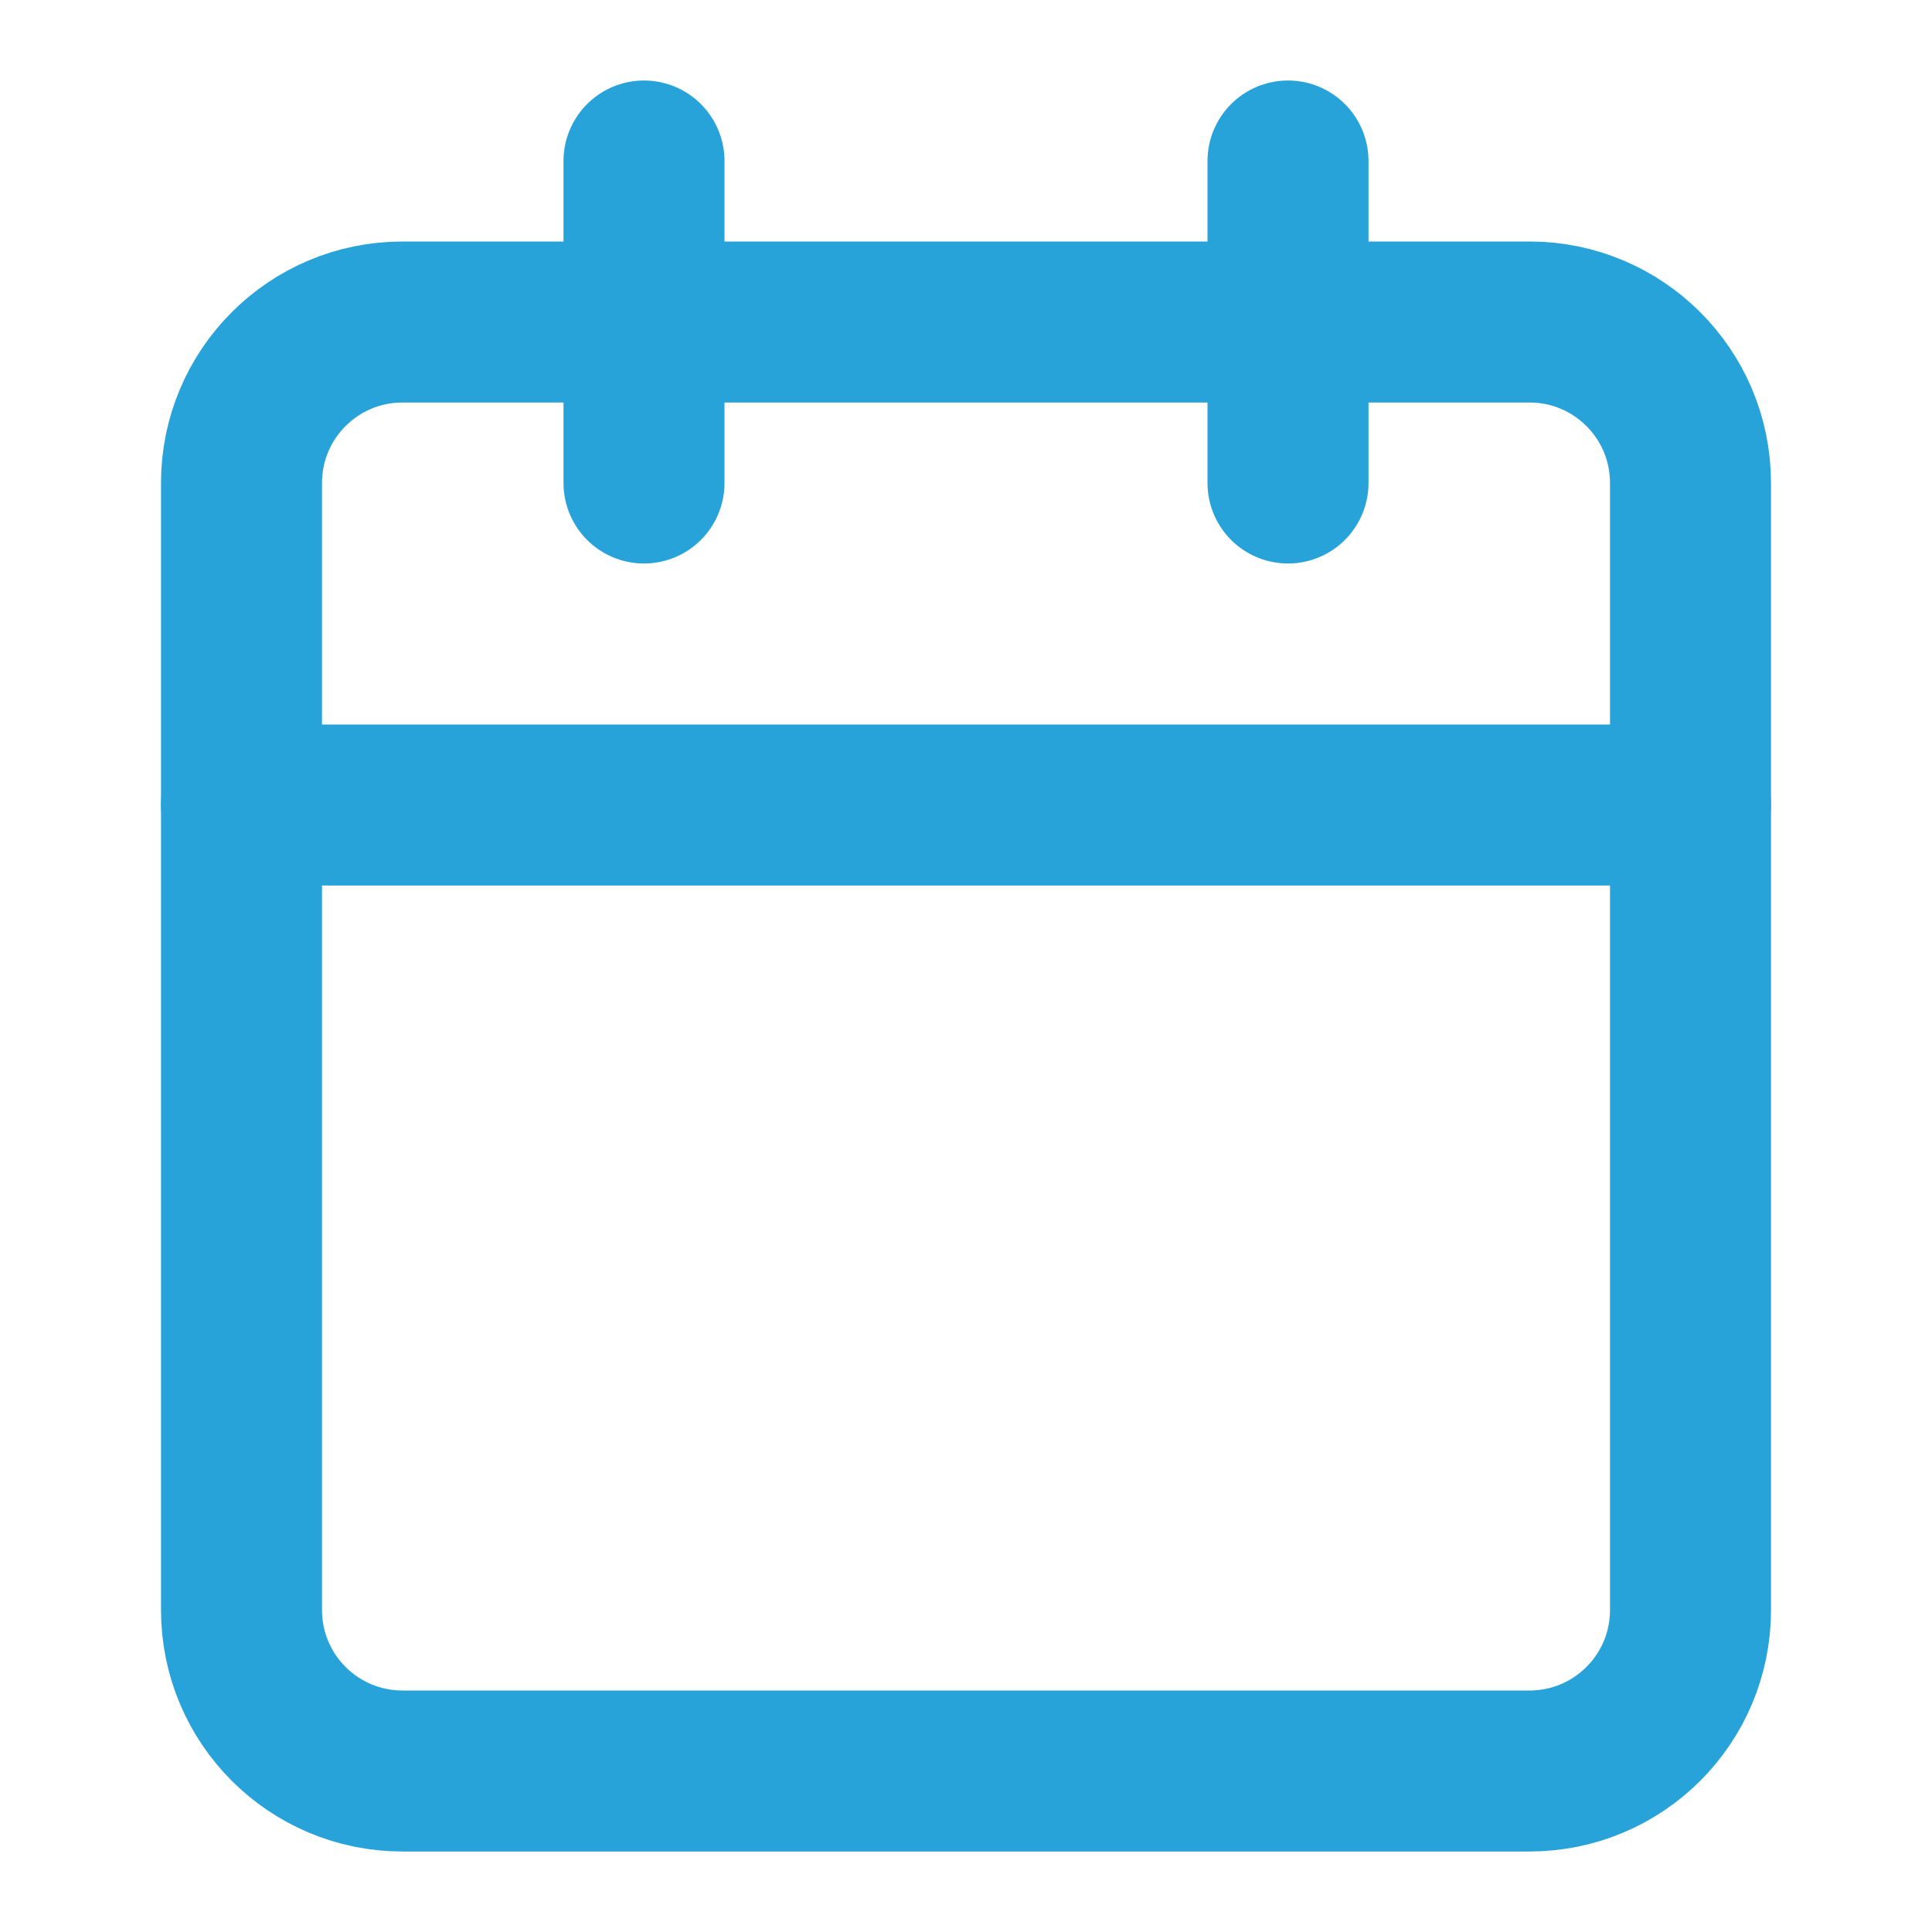
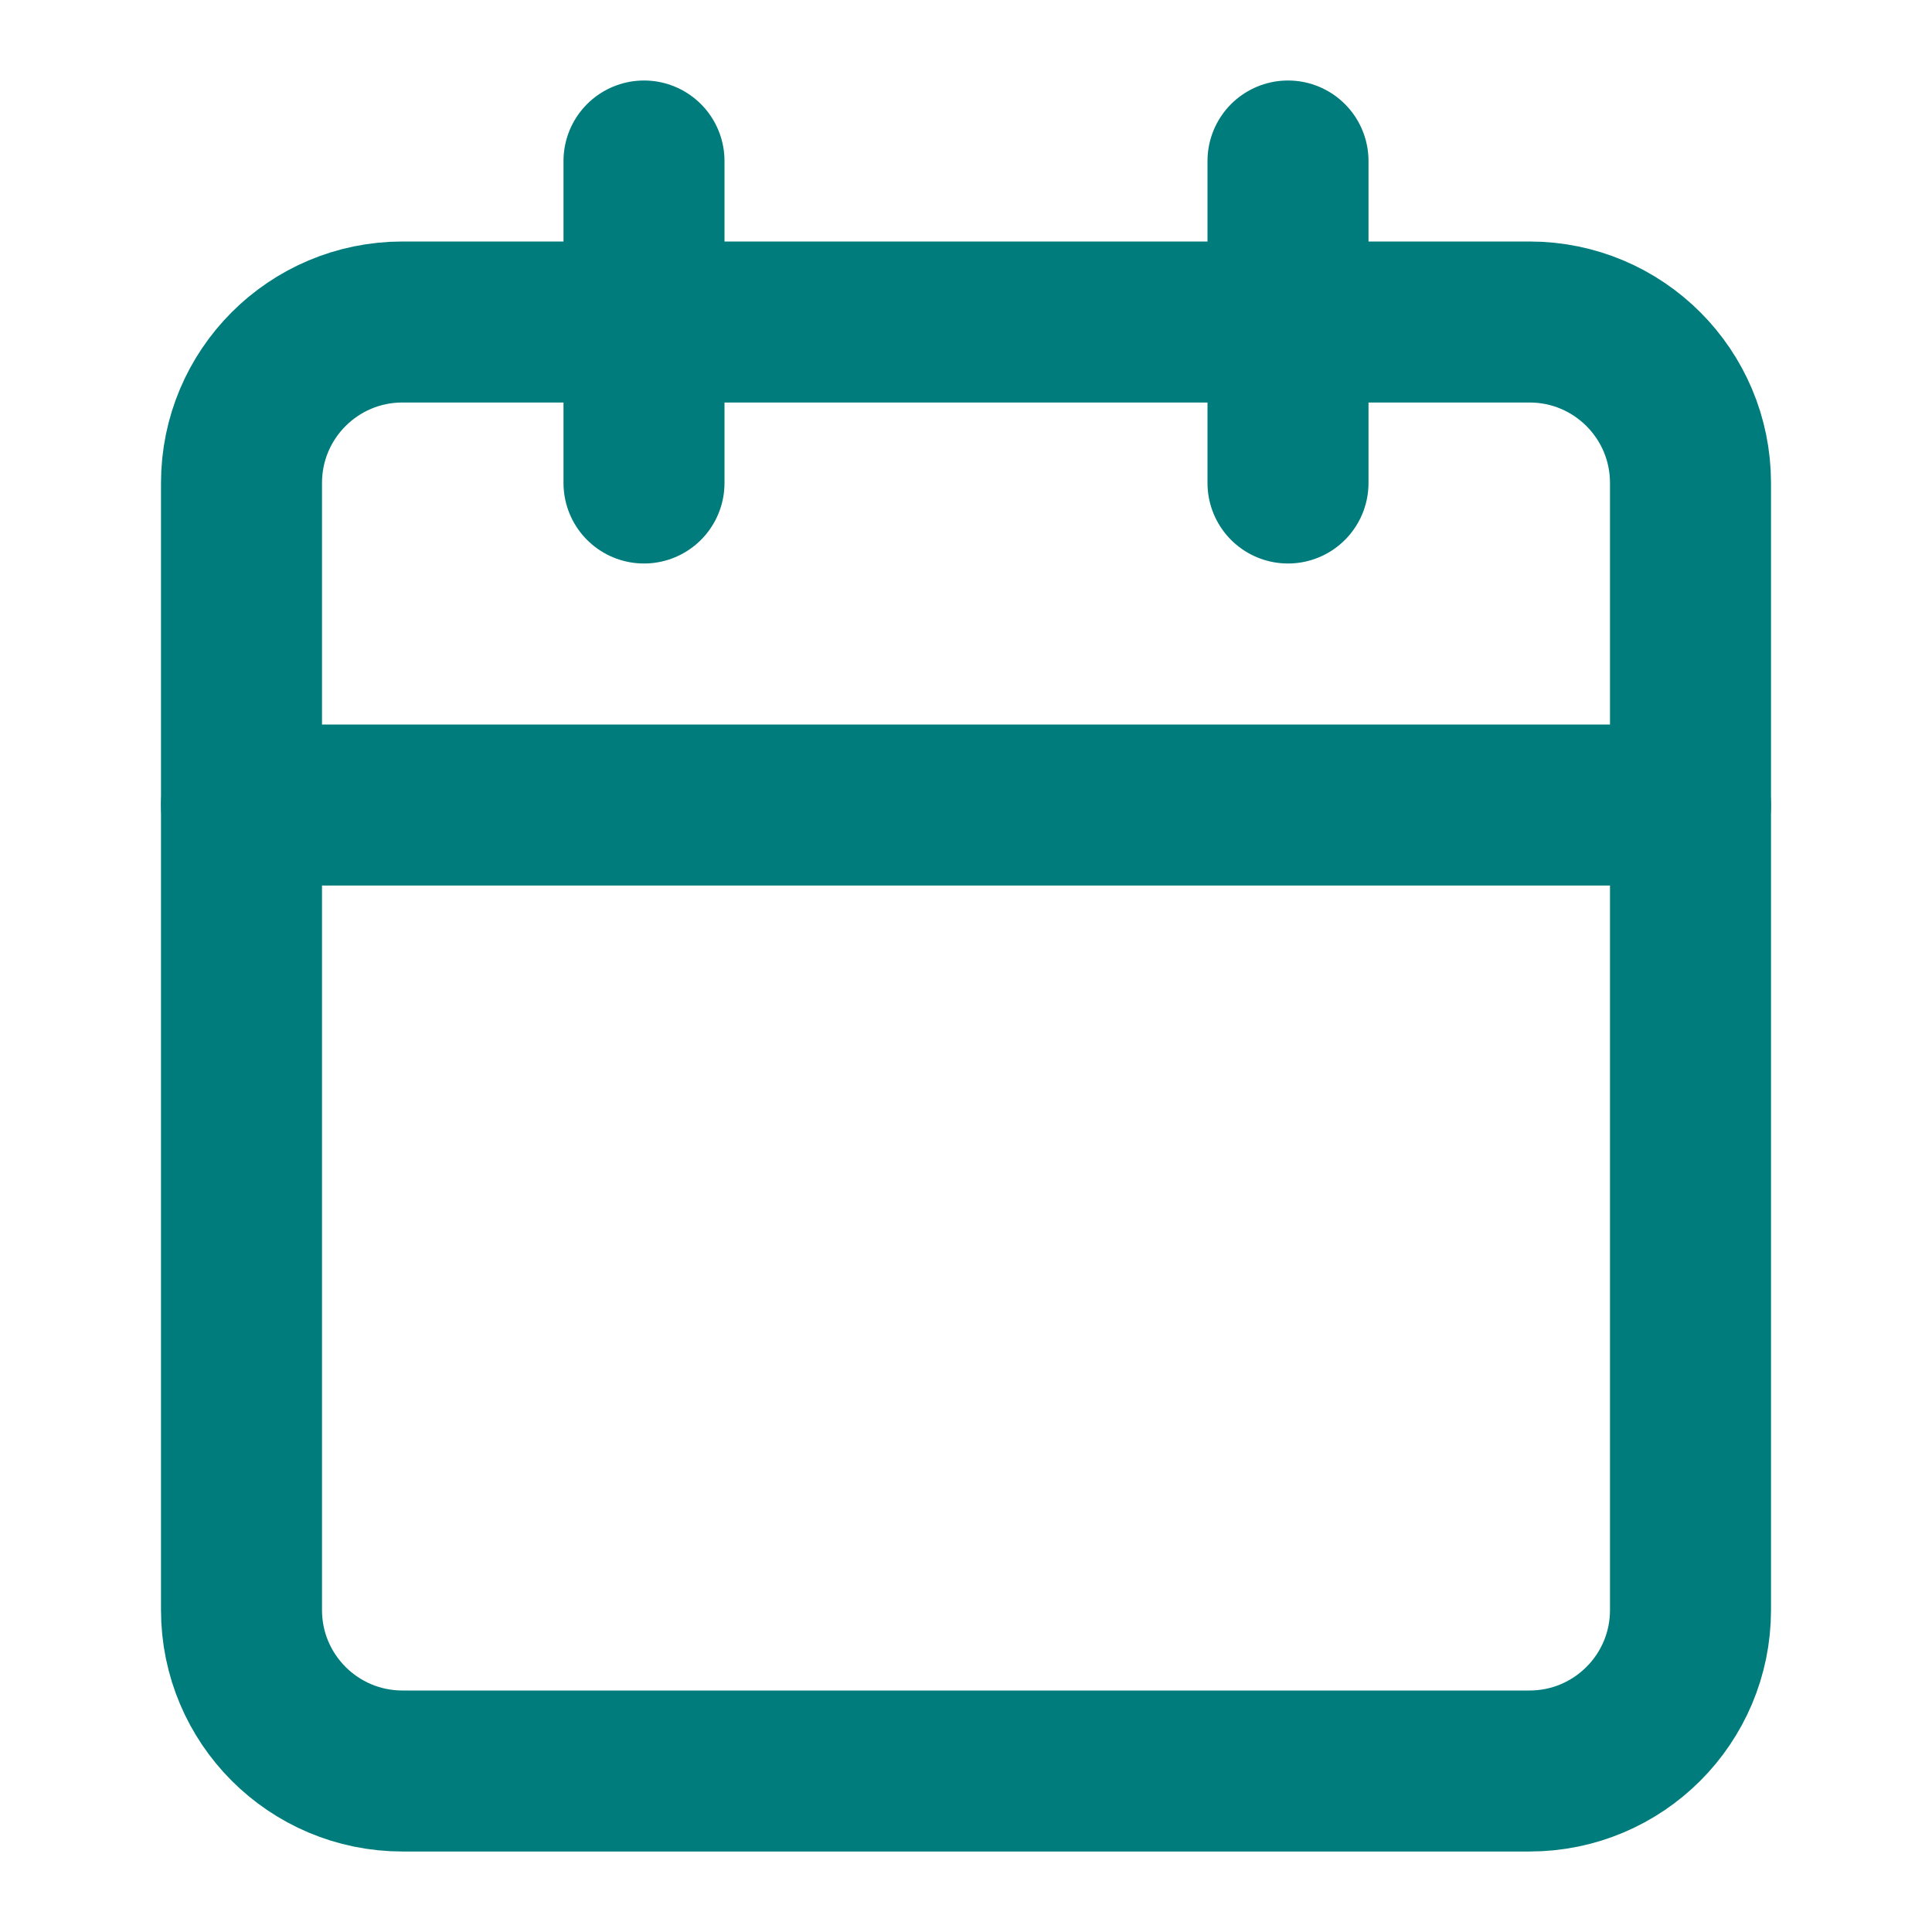
<svg xmlns="http://www.w3.org/2000/svg" width="24" height="24" viewBox="0 0 24 24" fill="none">
-   <path d="M19 4H5C3.895 4 3 4.895 3 6V20C3 21.105 3.895 22 5 22H19C20.105 22 21 21.105 21 20V6C21 4.895 20.105 4 19 4Z" stroke="#28A3DA" stroke-width="2" stroke-linecap="round" stroke-linejoin="round" />
-   <path d="M16 2V6" stroke="#28A3DA" stroke-width="2" stroke-linecap="round" stroke-linejoin="round" />
-   <path d="M8 2V6" stroke="#28A3DA" stroke-width="2" stroke-linecap="round" stroke-linejoin="round" />
-   <path d="M3 10H21" stroke="#28A3DA" stroke-width="2" stroke-linecap="round" stroke-linejoin="round" />
+   <path d="M19 4H5C3.895 4 3 4.895 3 6V20C3 21.105 3.895 22 5 22H19C20.105 22 21 21.105 21 20V6C21 4.895 20.105 4 19 4Z" stroke="#007c7c" stroke-width="2" stroke-linecap="round" stroke-linejoin="round" />
+   <path d="M16 2V6" stroke="#007c7c" stroke-width="2" stroke-linecap="round" stroke-linejoin="round" />
+   <path d="M8 2V6" stroke="#007c7c" stroke-width="2" stroke-linecap="round" stroke-linejoin="round" />
+   <path d="M3 10H21" stroke="#007c7c" stroke-width="2" stroke-linecap="round" stroke-linejoin="round" />
</svg>
